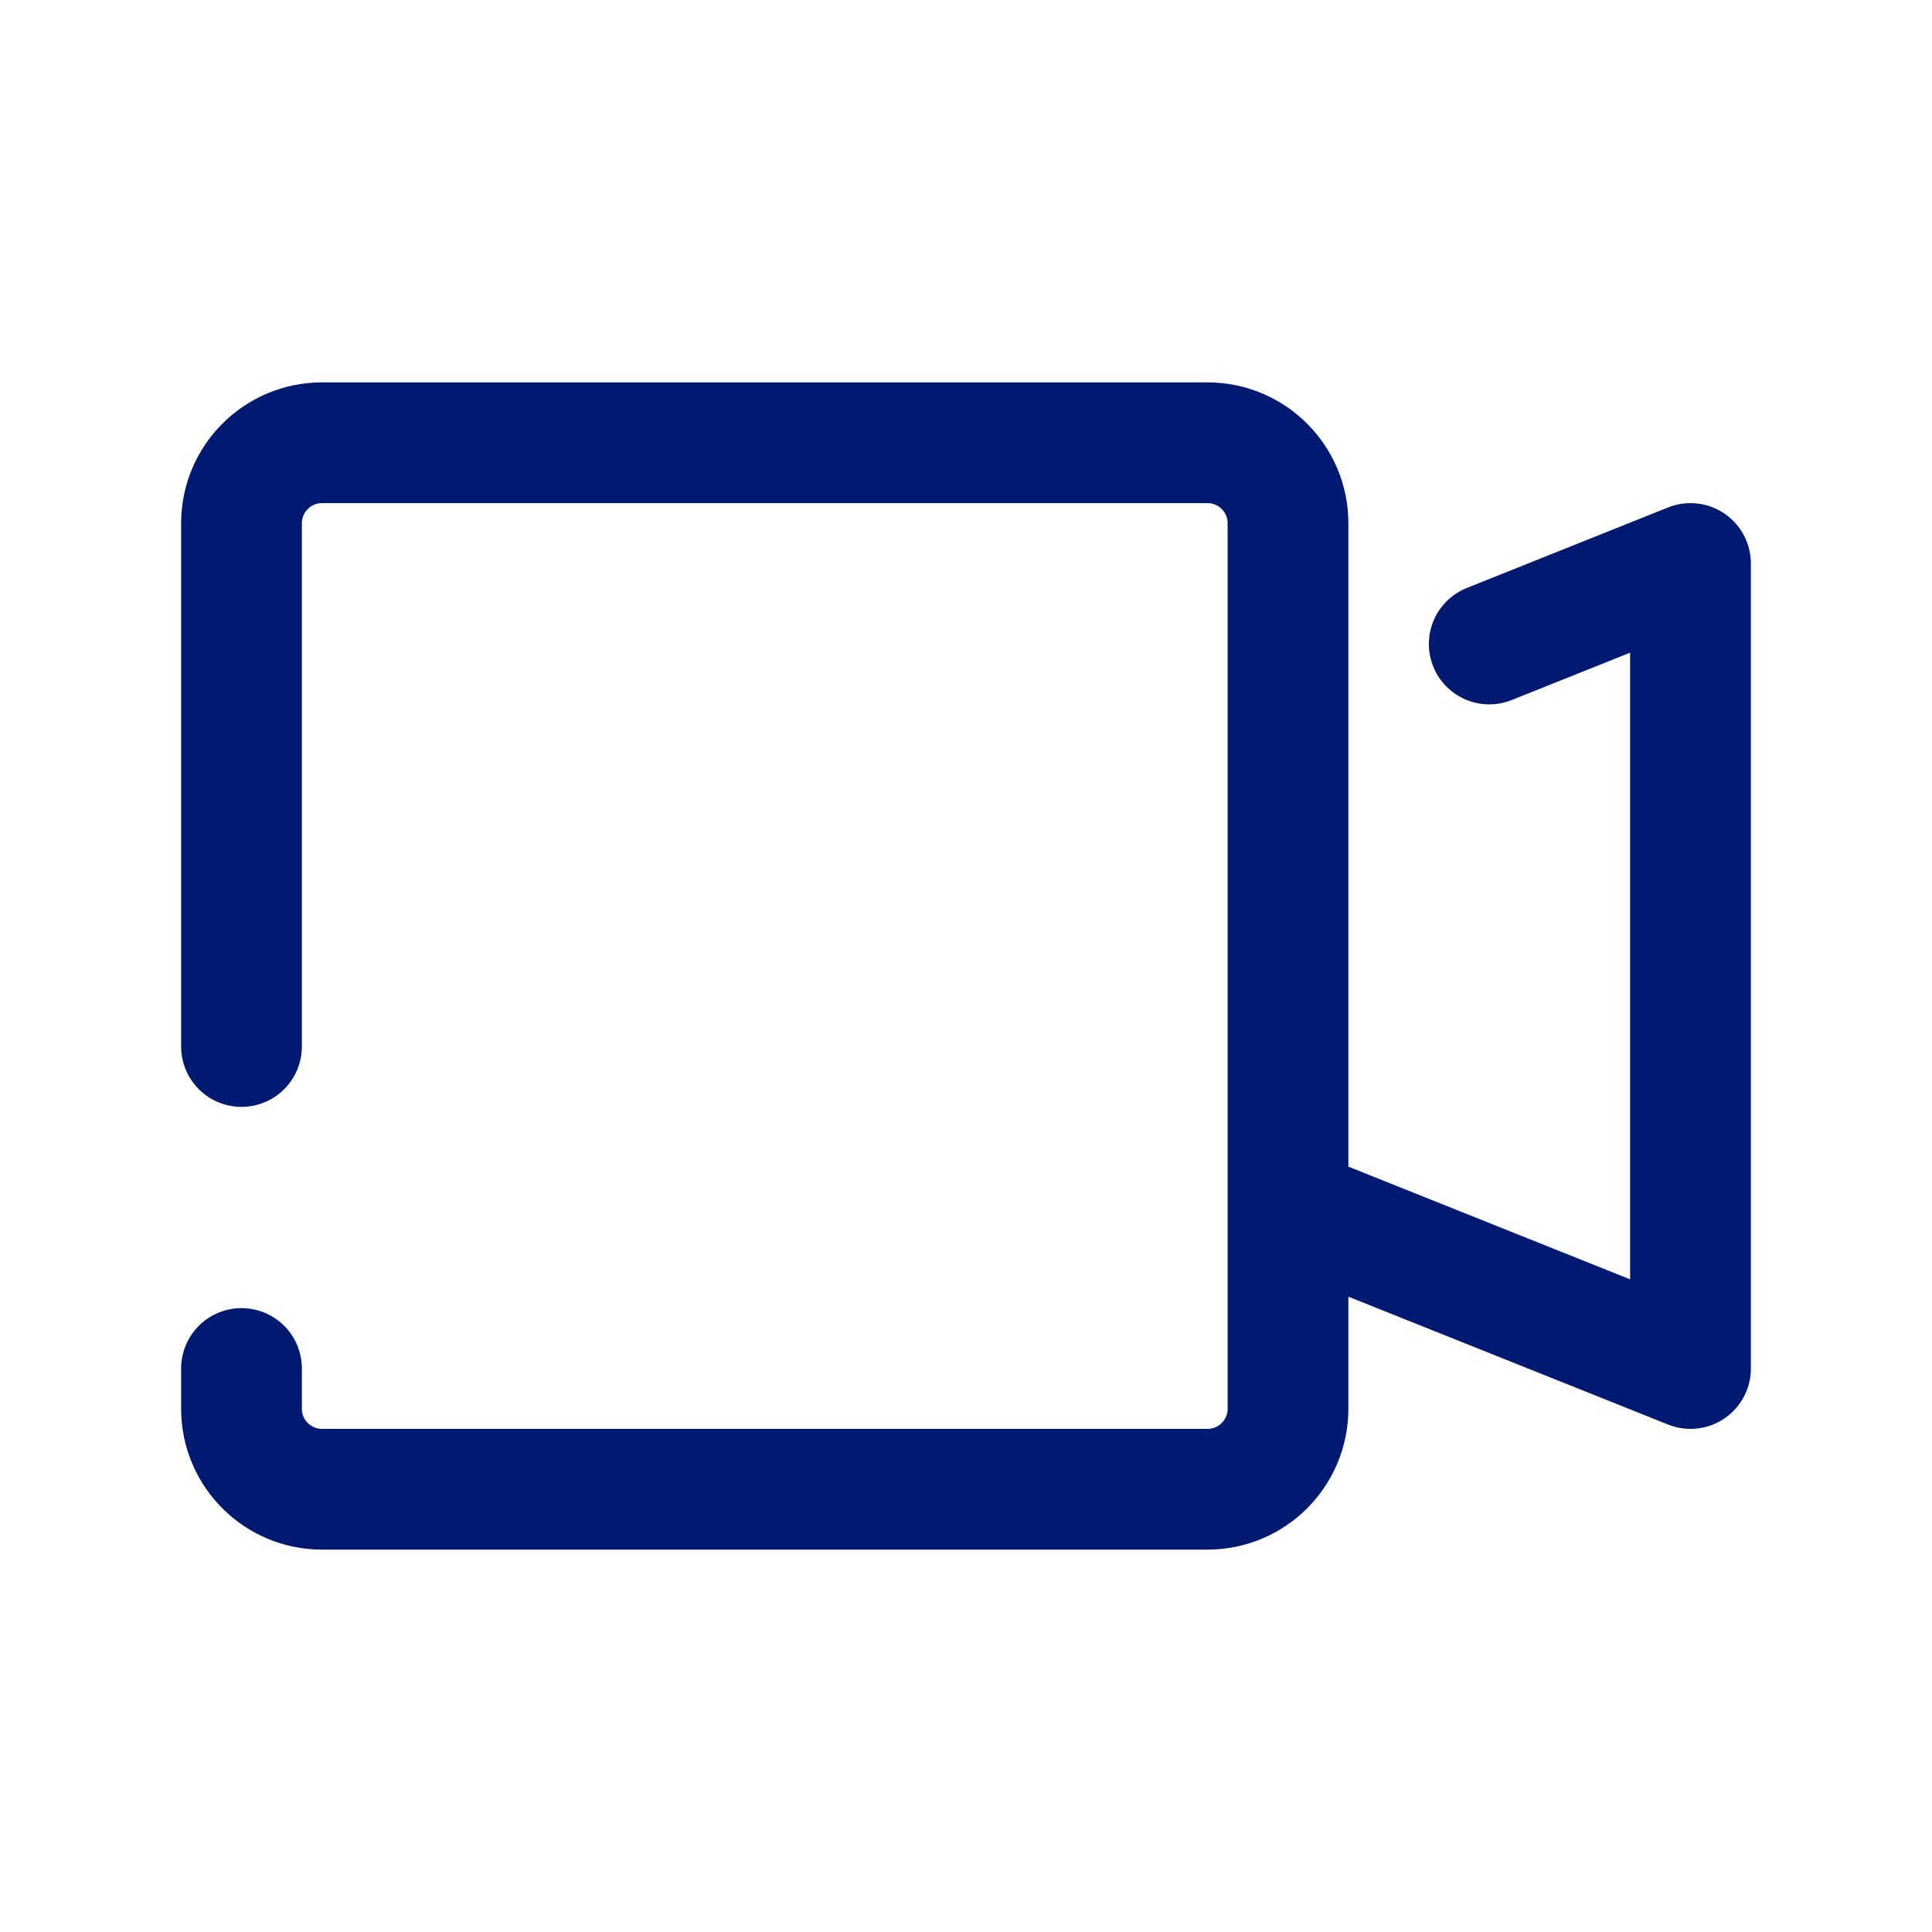
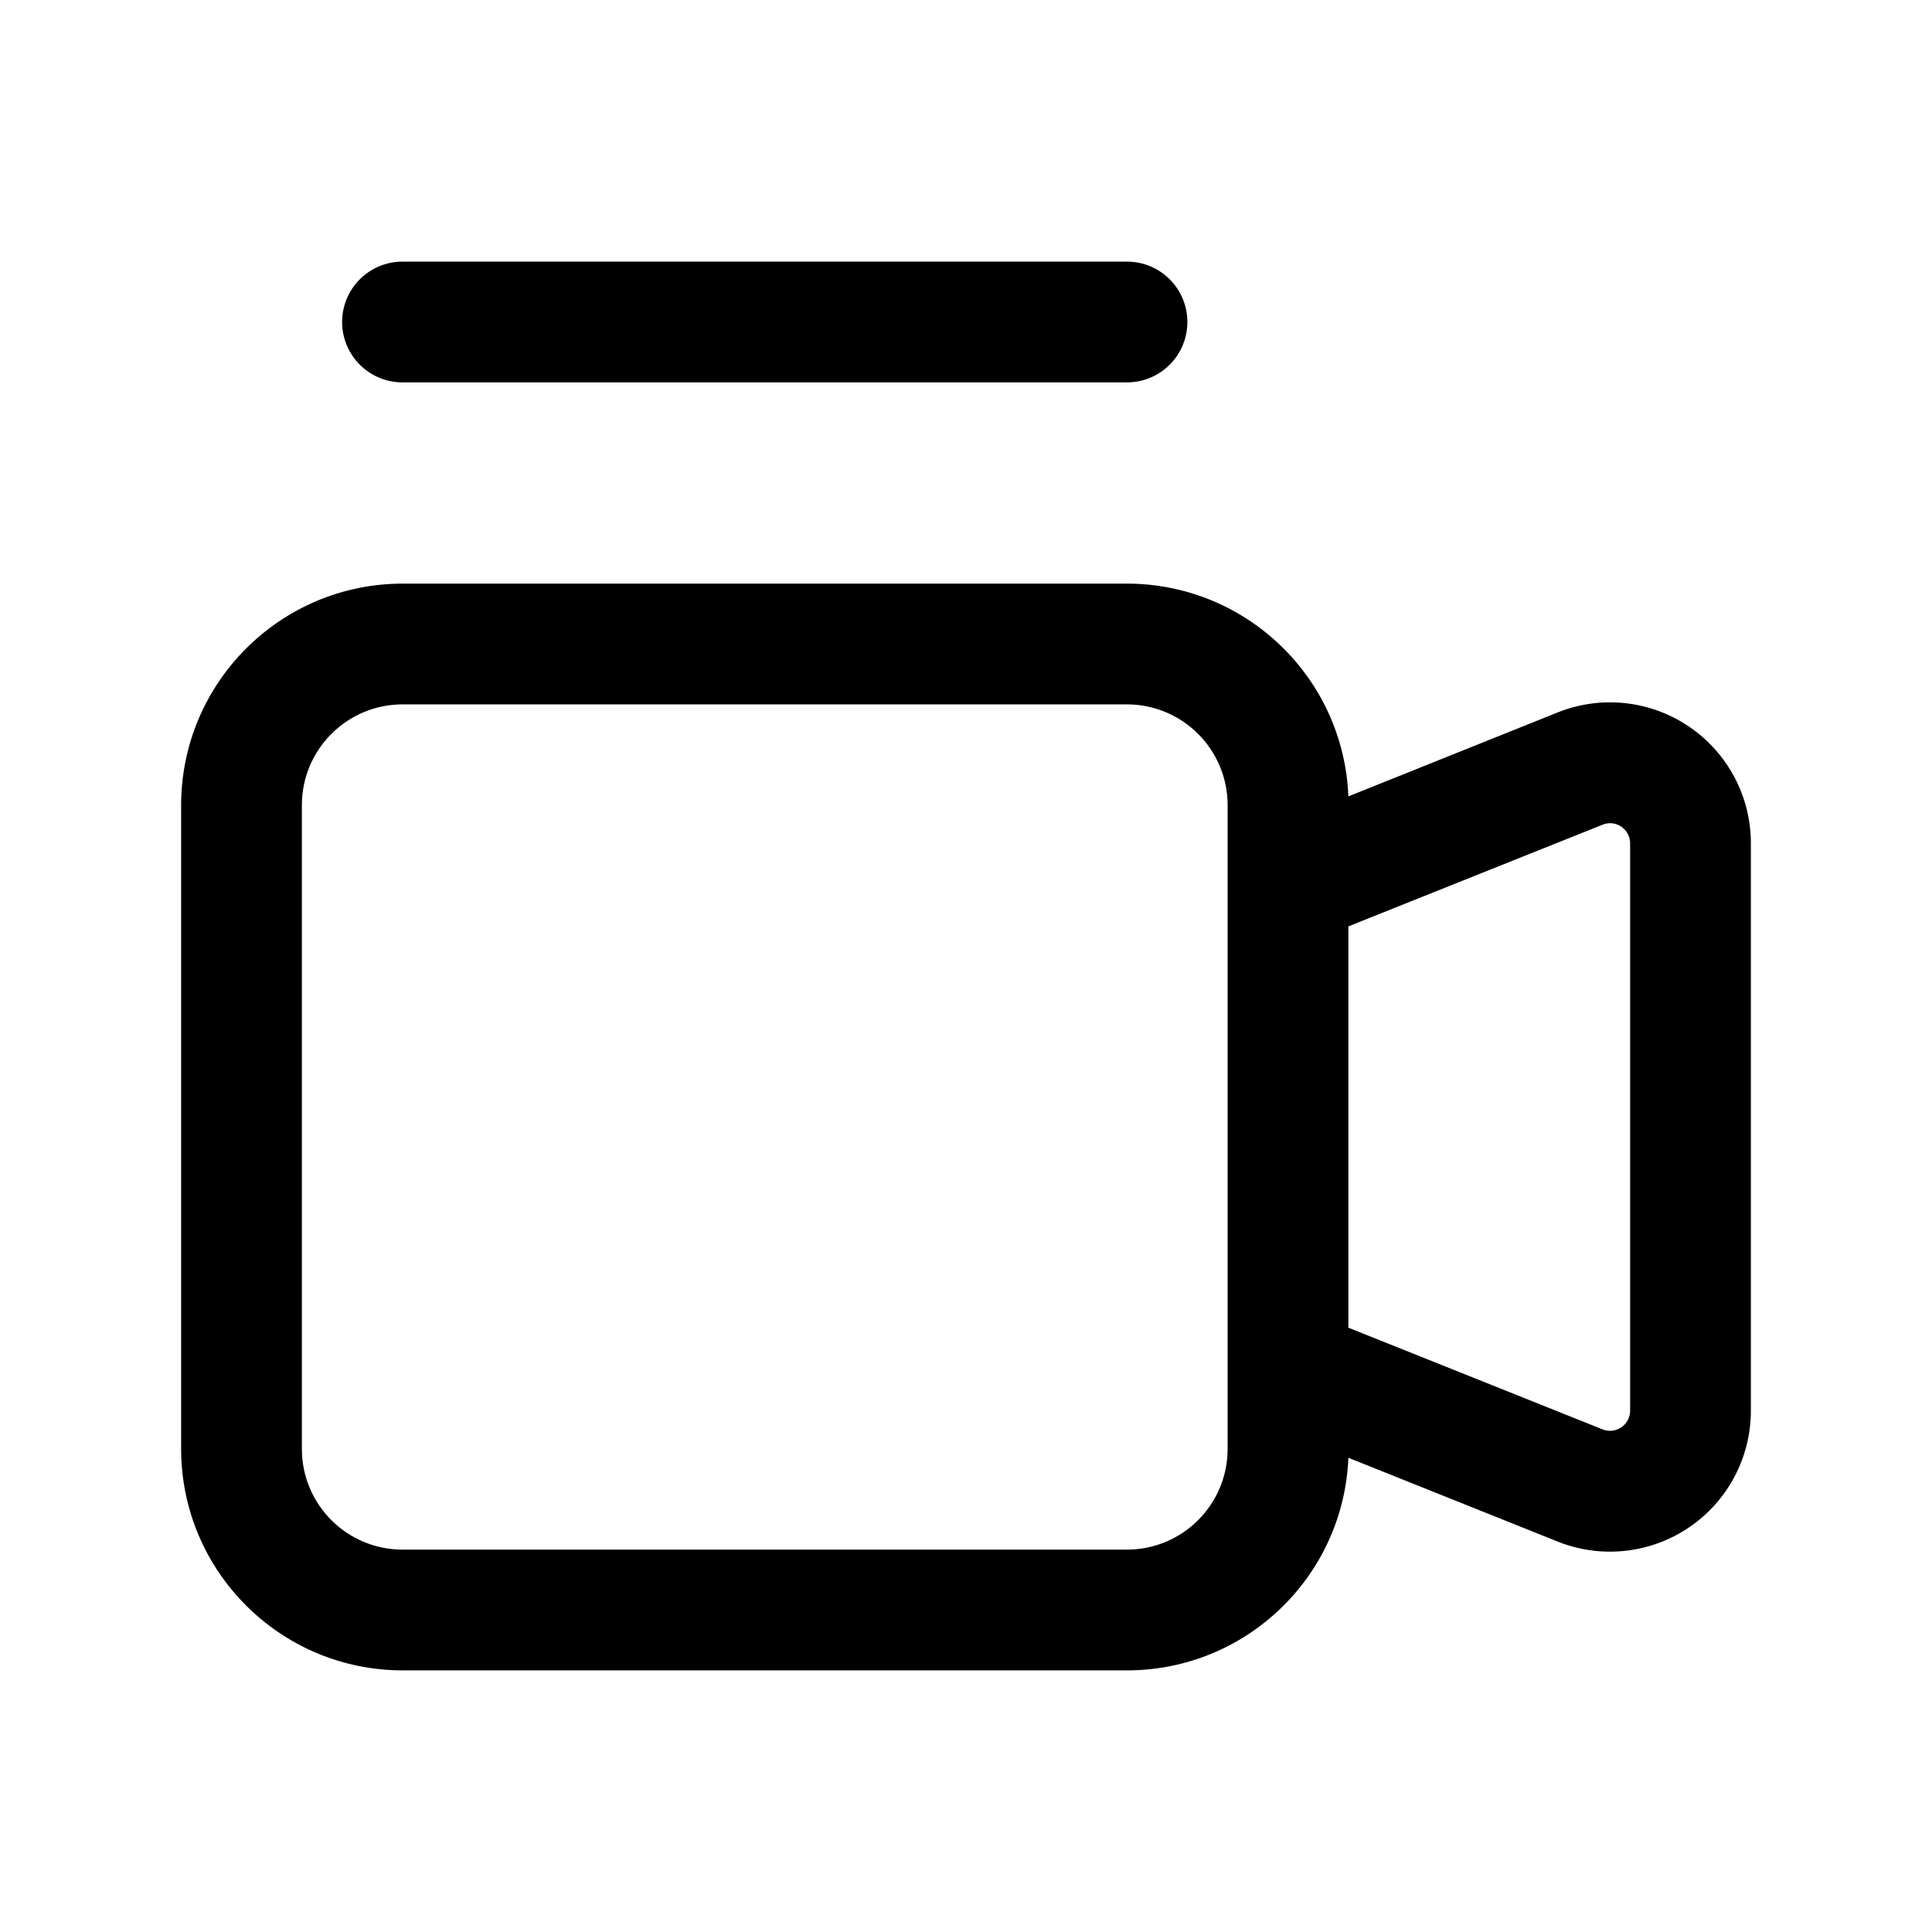
- <svg xmlns="http://www.w3.org/2000/svg" width="24px" height="24px" viewBox="0 0 24 24" fill="none">
-   <path d="M16 15L21 17V7L18.5 8M3 13V6.5C3 5.948 3.448 5.5 4 5.5H15C15.552 5.5 16 5.948 16 6.5V17.5C16 18.052 15.552 18.5 15 18.5H4C3.448 18.5 3 18.052 3 17.5V17" stroke="#001A72" stroke-width="1.5" stroke-linecap="round" stroke-linejoin="round" />
+ <svg xmlns="http://www.w3.org/2000/svg" width="24px" height="24px" viewBox="0 0 24 24" id="_24x24_On_Light_Media" data-name="24x24/On Light/Media">
+   <rect id="view-box" width="24" height="24" fill="none" />
+   <path id="Shape" d="M2.75,17.5A2.753,2.753,0,0,1,0,14.749v-8A2.754,2.754,0,0,1,2.75,4h9A2.753,2.753,0,0,1,14.5,6.643L17.1,5.6a1.75,1.75,0,0,1,2.4,1.625v7.046A1.75,1.75,0,0,1,17.1,15.9l-2.6-1.041A2.752,2.752,0,0,1,11.75,17.5ZM1.5,6.75v8A1.251,1.251,0,0,0,2.75,16h9A1.251,1.251,0,0,0,13,14.749v-8A1.252,1.252,0,0,0,11.75,5.5h-9A1.252,1.252,0,0,0,1.5,6.75Zm16.157.245L14.5,8.258v4.985l3.157,1.263a.254.254,0,0,0,.093.018.25.25,0,0,0,.25-.25V7.227a.239.239,0,0,0-.018-.093.248.248,0,0,0-.232-.158A.257.257,0,0,0,17.657,6.995ZM2.75,1.5a.75.75,0,1,1,0-1.5h9a.75.75,0,0,1,0,1.5Z" transform="translate(2.25 3.25)" />
</svg>
